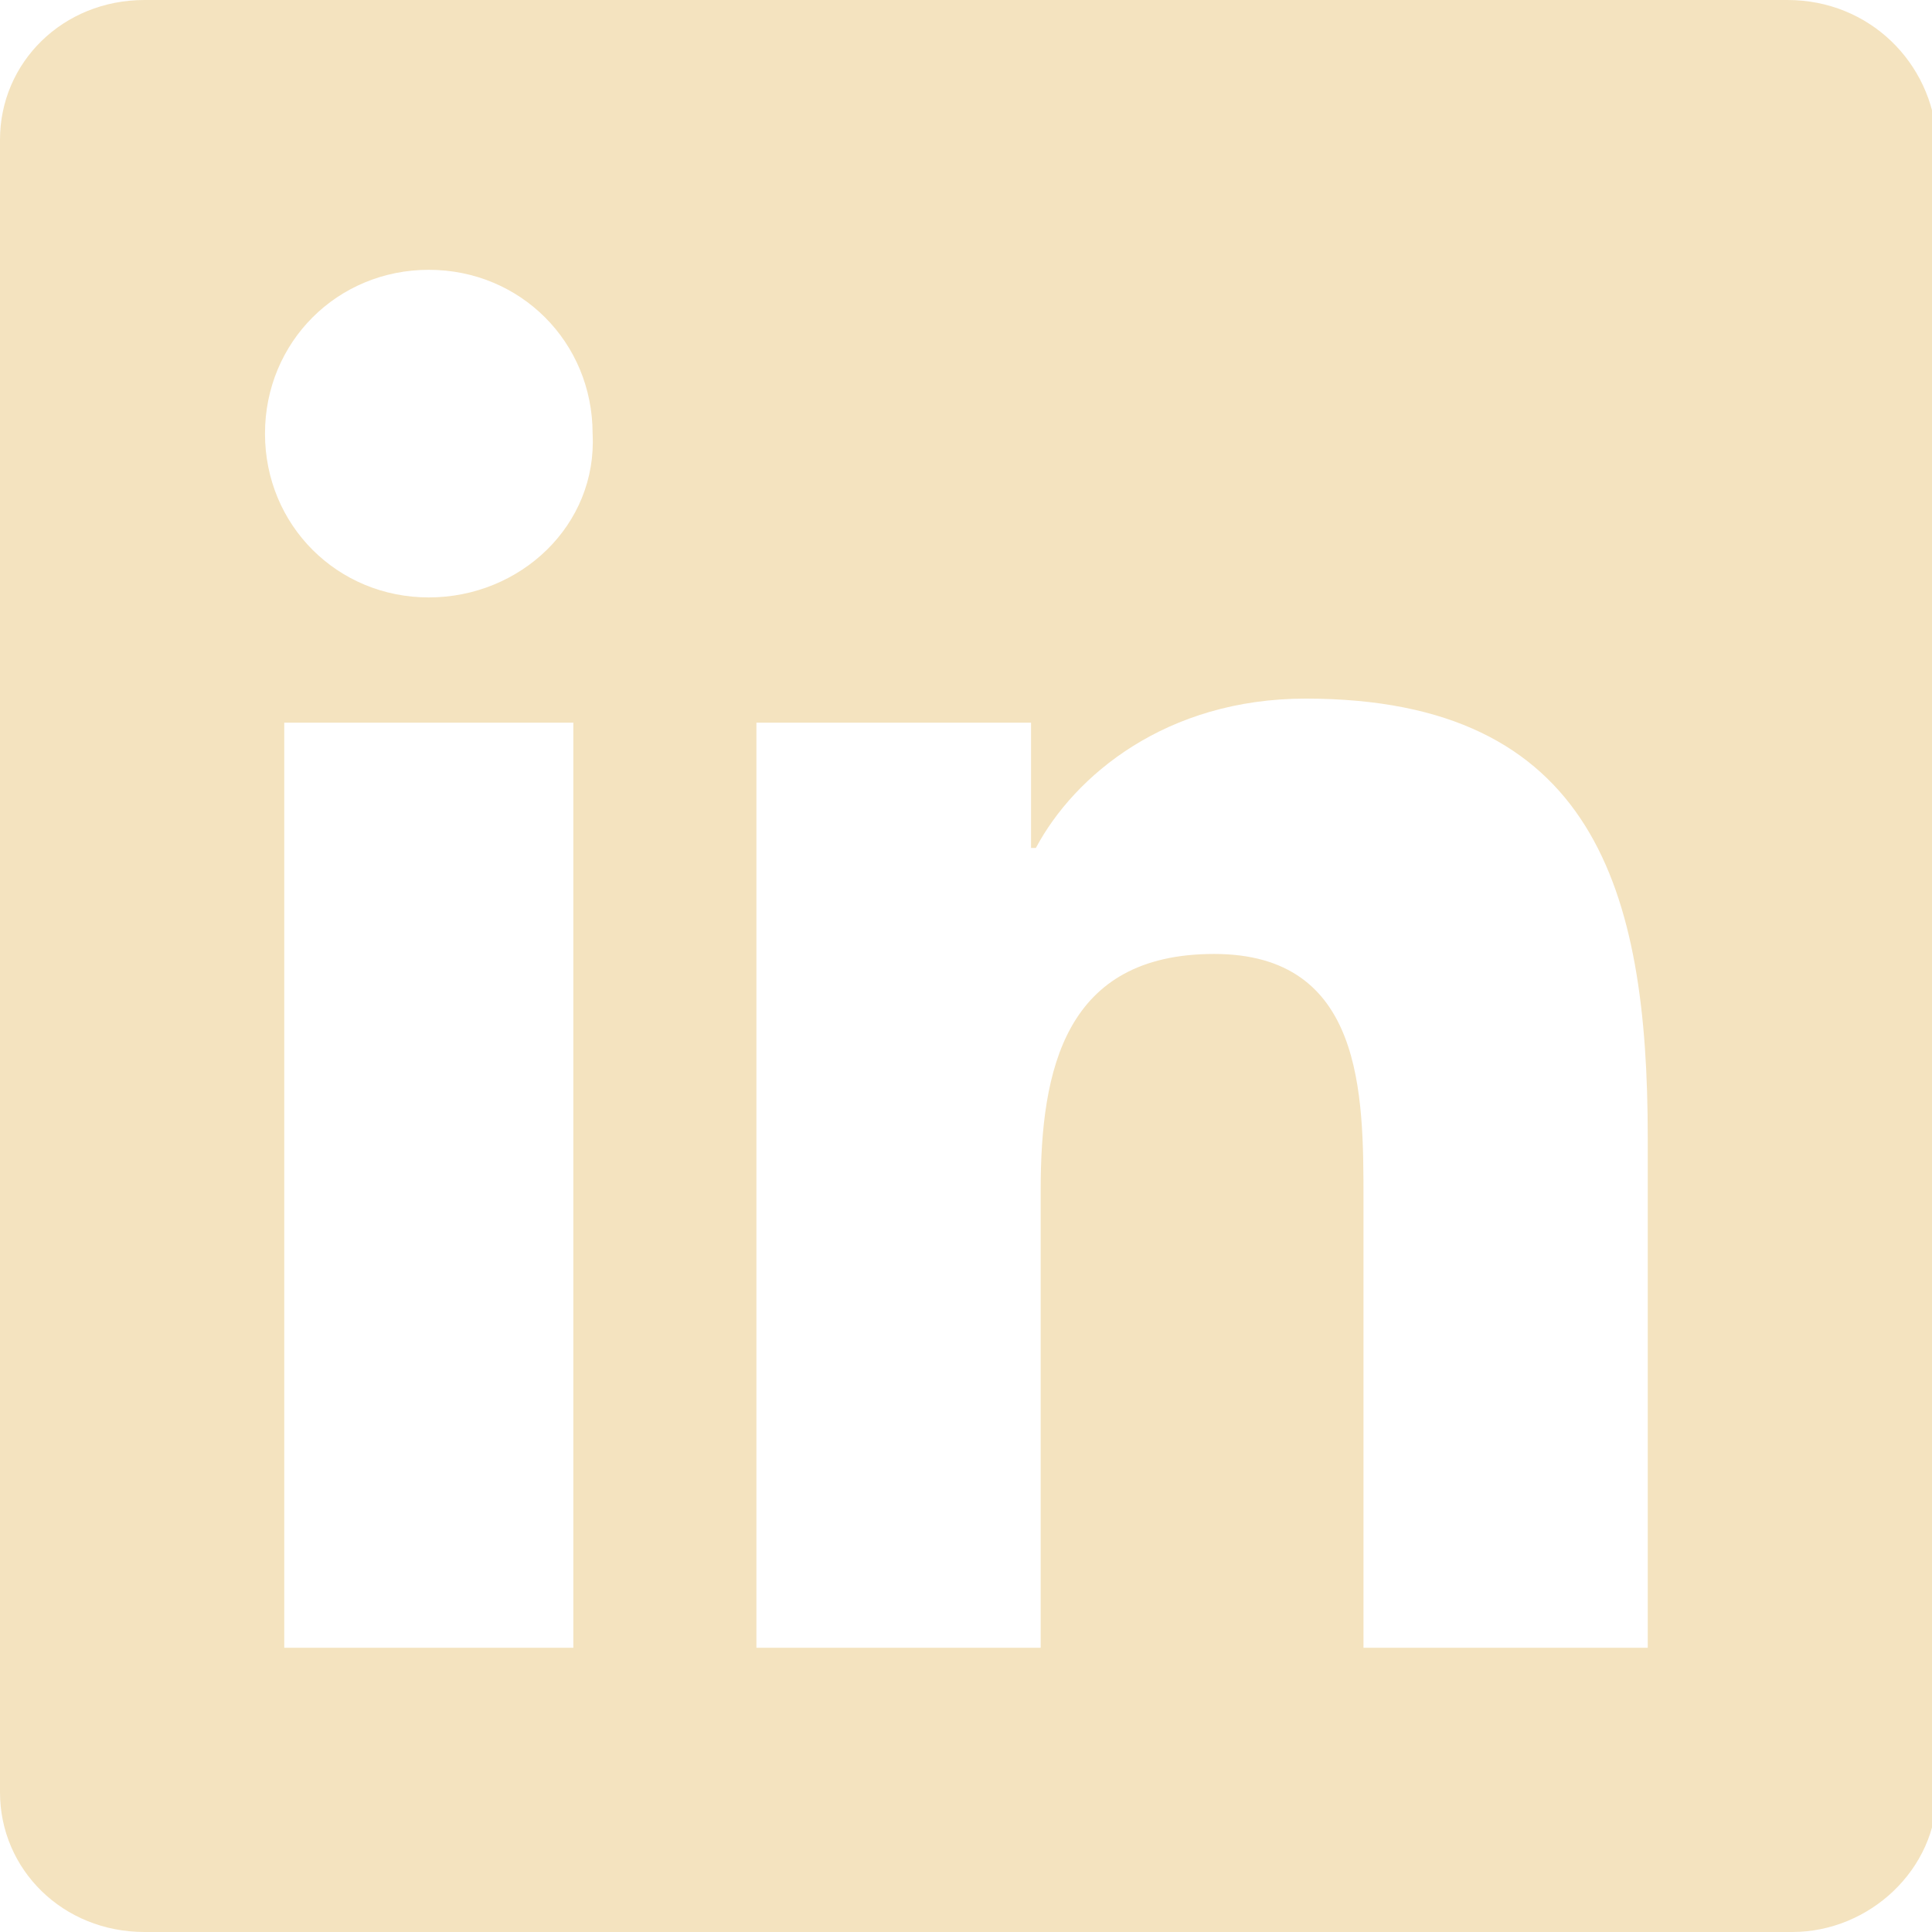
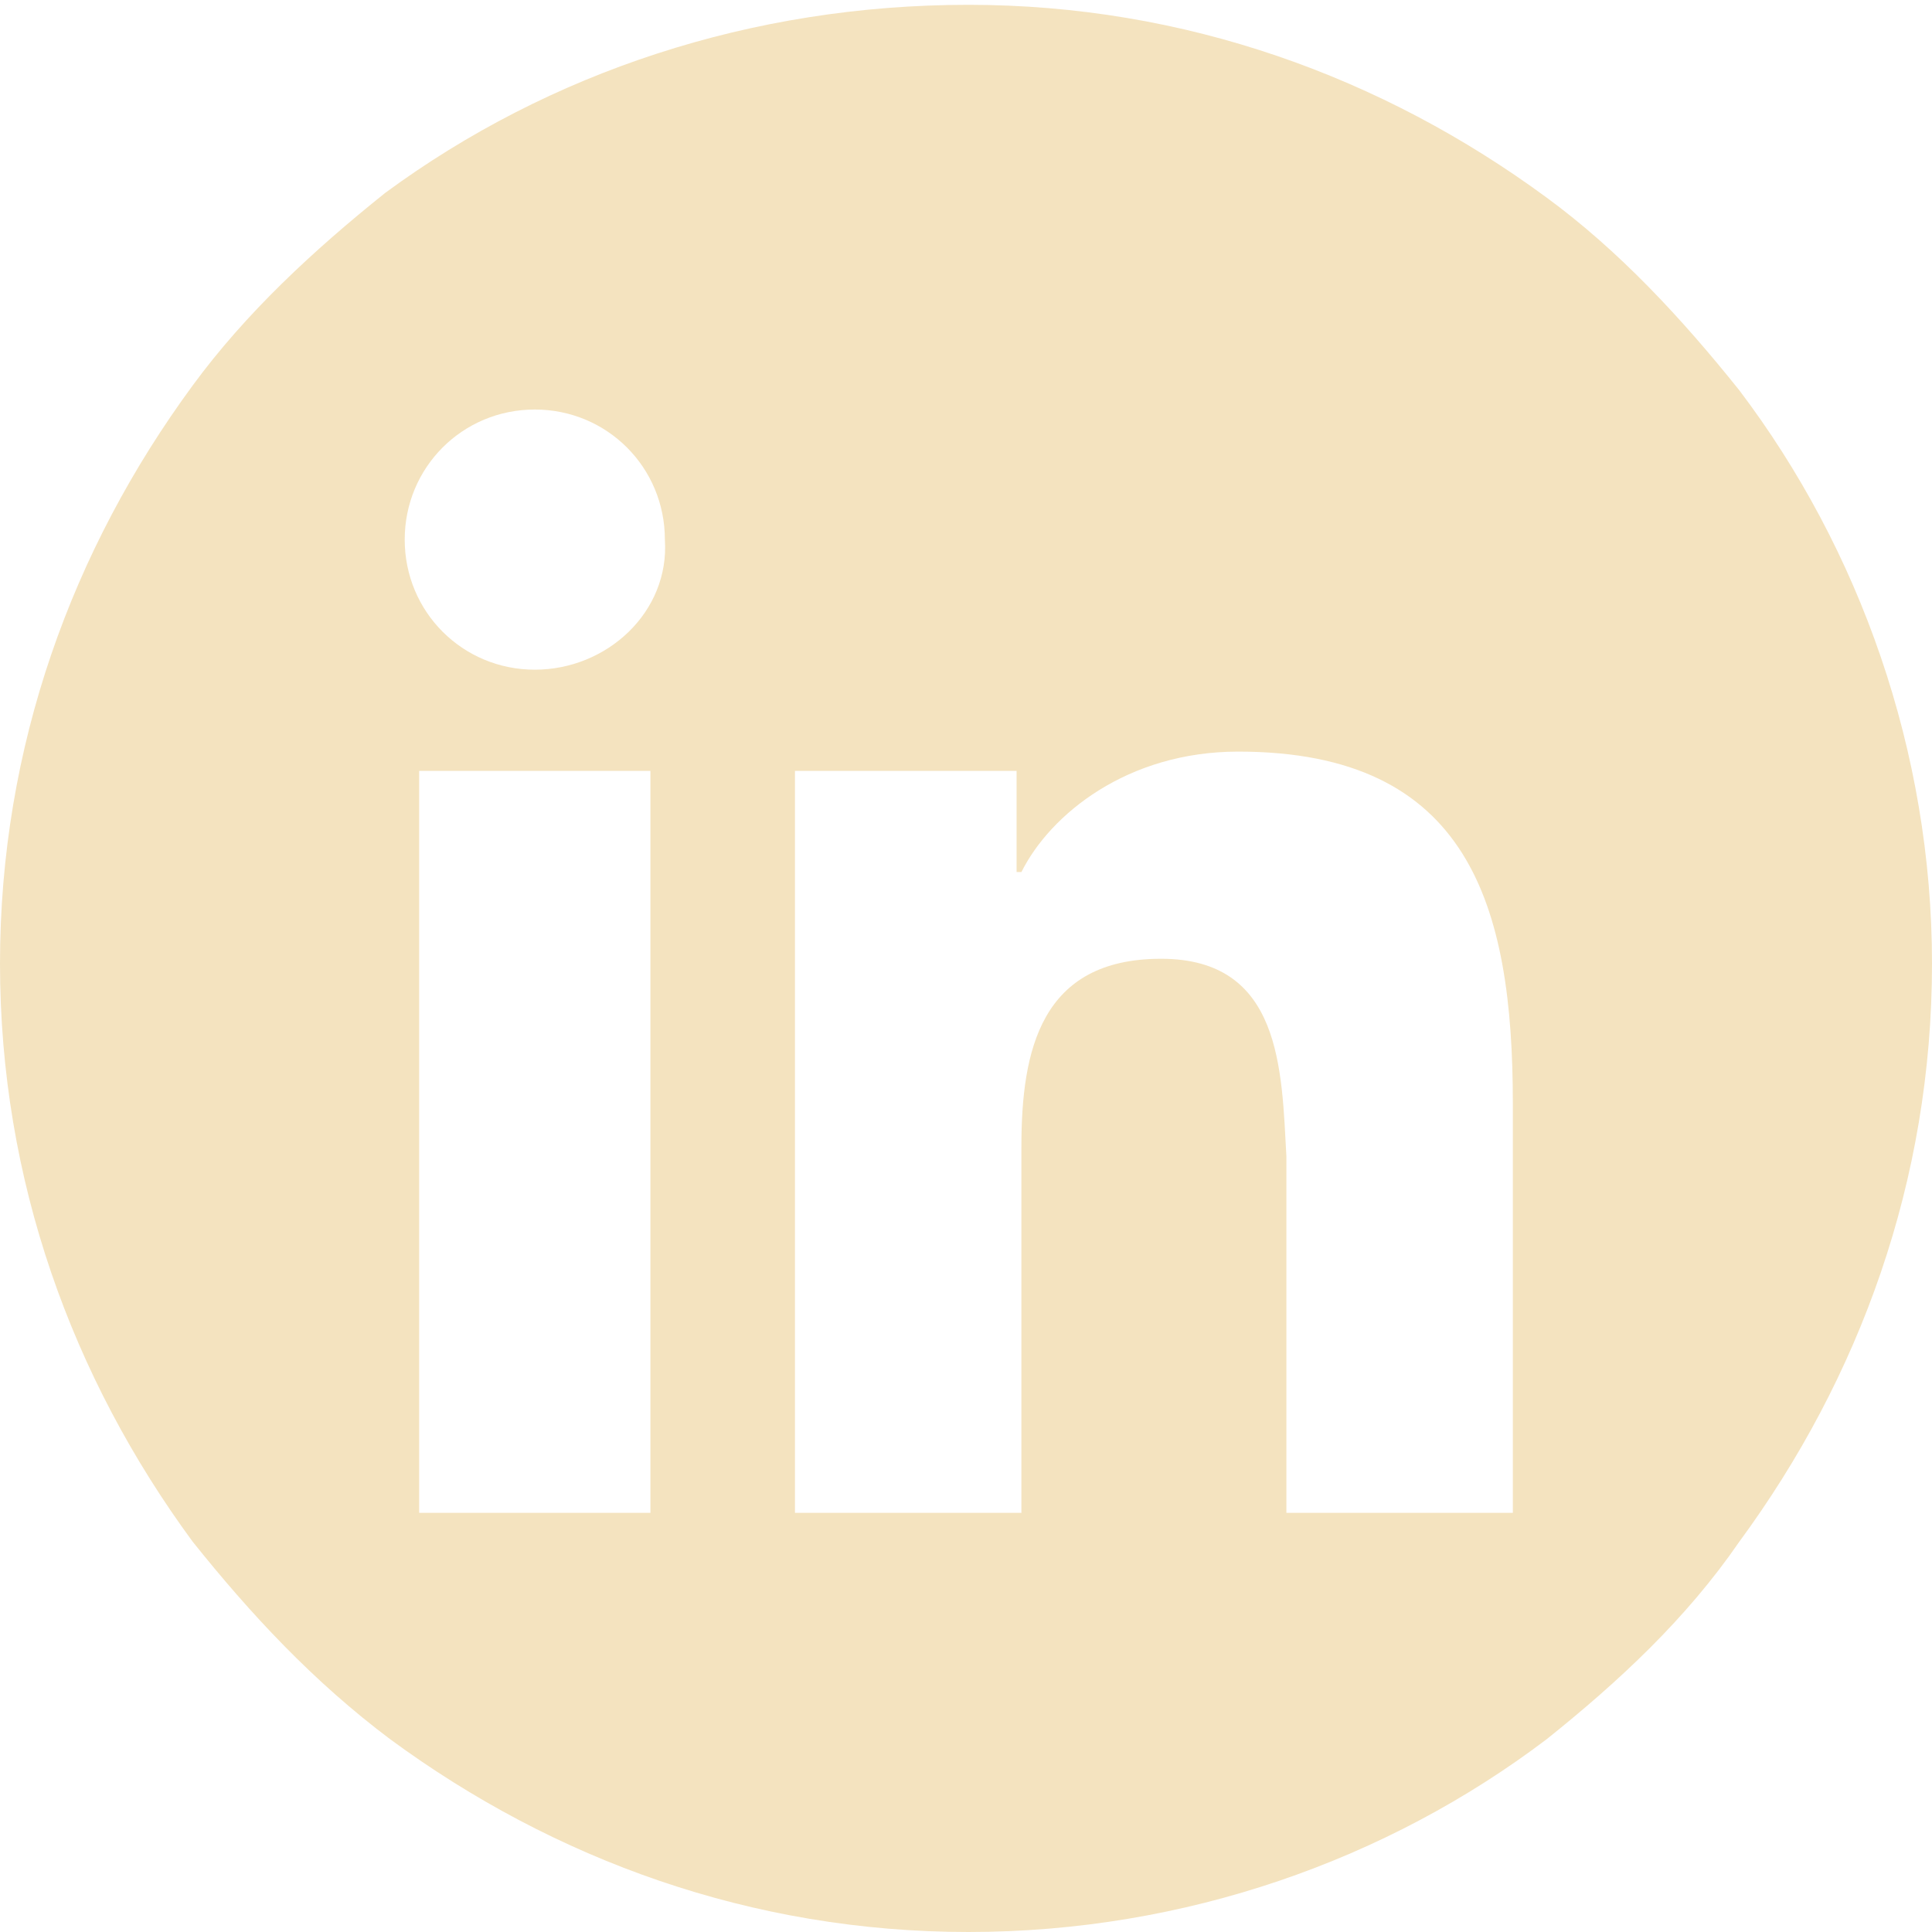
<svg xmlns="http://www.w3.org/2000/svg" version="1.1" id="Layer_1" x="0px" y="0px" viewBox="0 0 40.1 40.1" style="enable-background:new 0 0 40.1 40.1;" xml:space="preserve">
  <style type="text/css">
	.st0{fill:#F4E3BF;}
</style>
-   <g>
-     <g>
-       <path class="st0" d="M37.1,0H3C1.3,0,0,1.3,0,2.9v34.3c0,1.6,1.3,2.9,3,2.9h34.2c1.6,0,3-1.3,3-2.9V2.9C40.1,1.3,38.8,0,37.1,0z     M11.9,34.2h-6V15h6V34.2z M8.9,12.4C7,12.4,5.5,10.9,5.5,9c0-1.9,1.5-3.4,3.4-3.4c1.9,0,3.4,1.5,3.4,3.4    C12.4,10.9,10.8,12.4,8.9,12.4z M34.2,34.2h-5.9v-9.3c0-2.2,0-5.1-3.1-5.1c-3.1,0-3.6,2.4-3.6,4.9v9.5h-5.9V15h5.7v2.6h0.1    c0.8-1.5,2.7-3.1,5.6-3.1c6,0,7.1,4,7.1,9.1V34.2z" />
-     </g>
-   </g>
+   <path class="st0" d="M36.1,8.1c-1.2-1.5-2.5-2.9-4-4c-3.4-2.5-7.5-4-12-4S11.4,1.5,8,4c-1.5,1.2-2.9,2.5-4,4c-2.5,3.4-4,7.5-4,12  c0,4.5,1.5,8.6,4,12c1.2,1.5,2.5,2.9,4.1,4.1c3.4,2.5,7.5,4,12,4s8.7-1.5,12-4c1.5-1.2,2.9-2.5,4-4.1c2.5-3.4,4-7.5,4-12  C40.1,15.6,38.6,11.4,36.1,8.1z M24.1,19.9c-2.5,0-2.9,1.9-2.9,3.9v7.6h-4.7V16h4.6v2.1h0.1c0.6-1.2,2.2-2.5,4.5-2.5  c4.8,0,5.7,3.2,5.7,7.3v8.5h-4.7v-7.4C26.6,22.2,26.6,19.9,24.1,19.9z M11.1,13.9c-1.5,0-2.7-1.2-2.7-2.7s1.2-2.7,2.7-2.7  c1.5,0,2.7,1.2,2.7,2.7C13.9,12.7,12.6,13.9,11.1,13.9z M13.5,16v15.4H8.7V16H13.5z" />
</svg>
